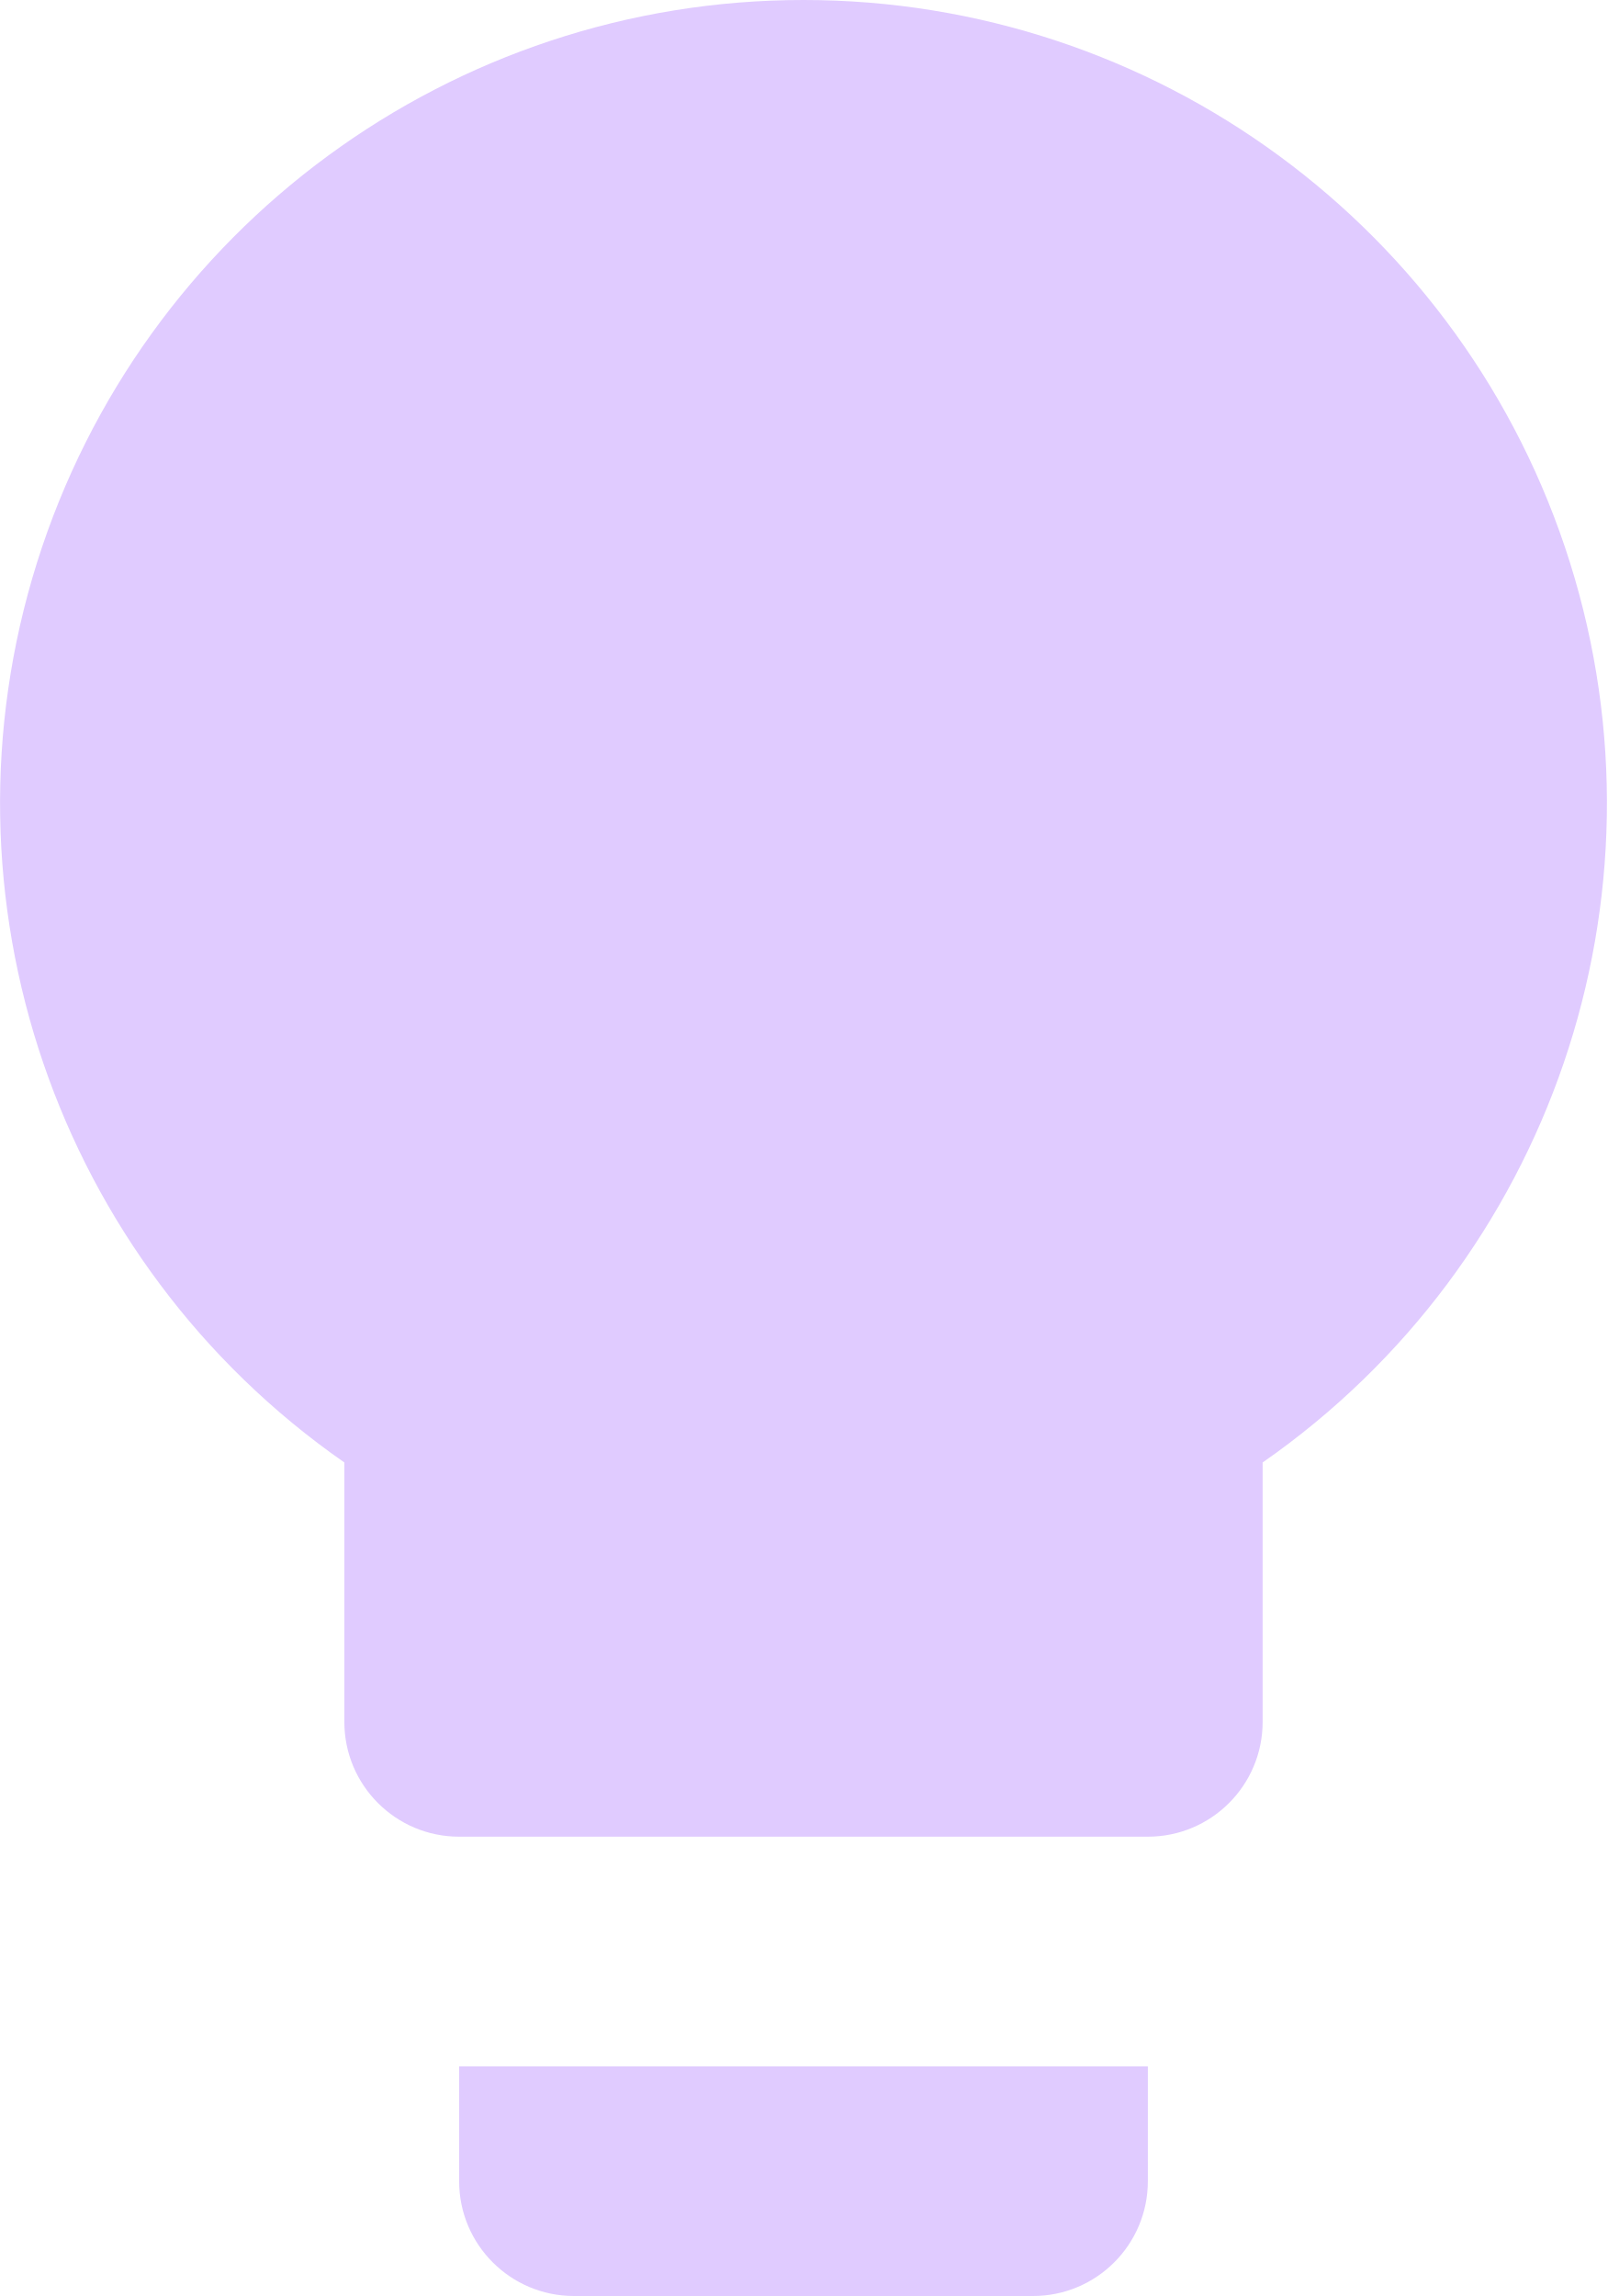
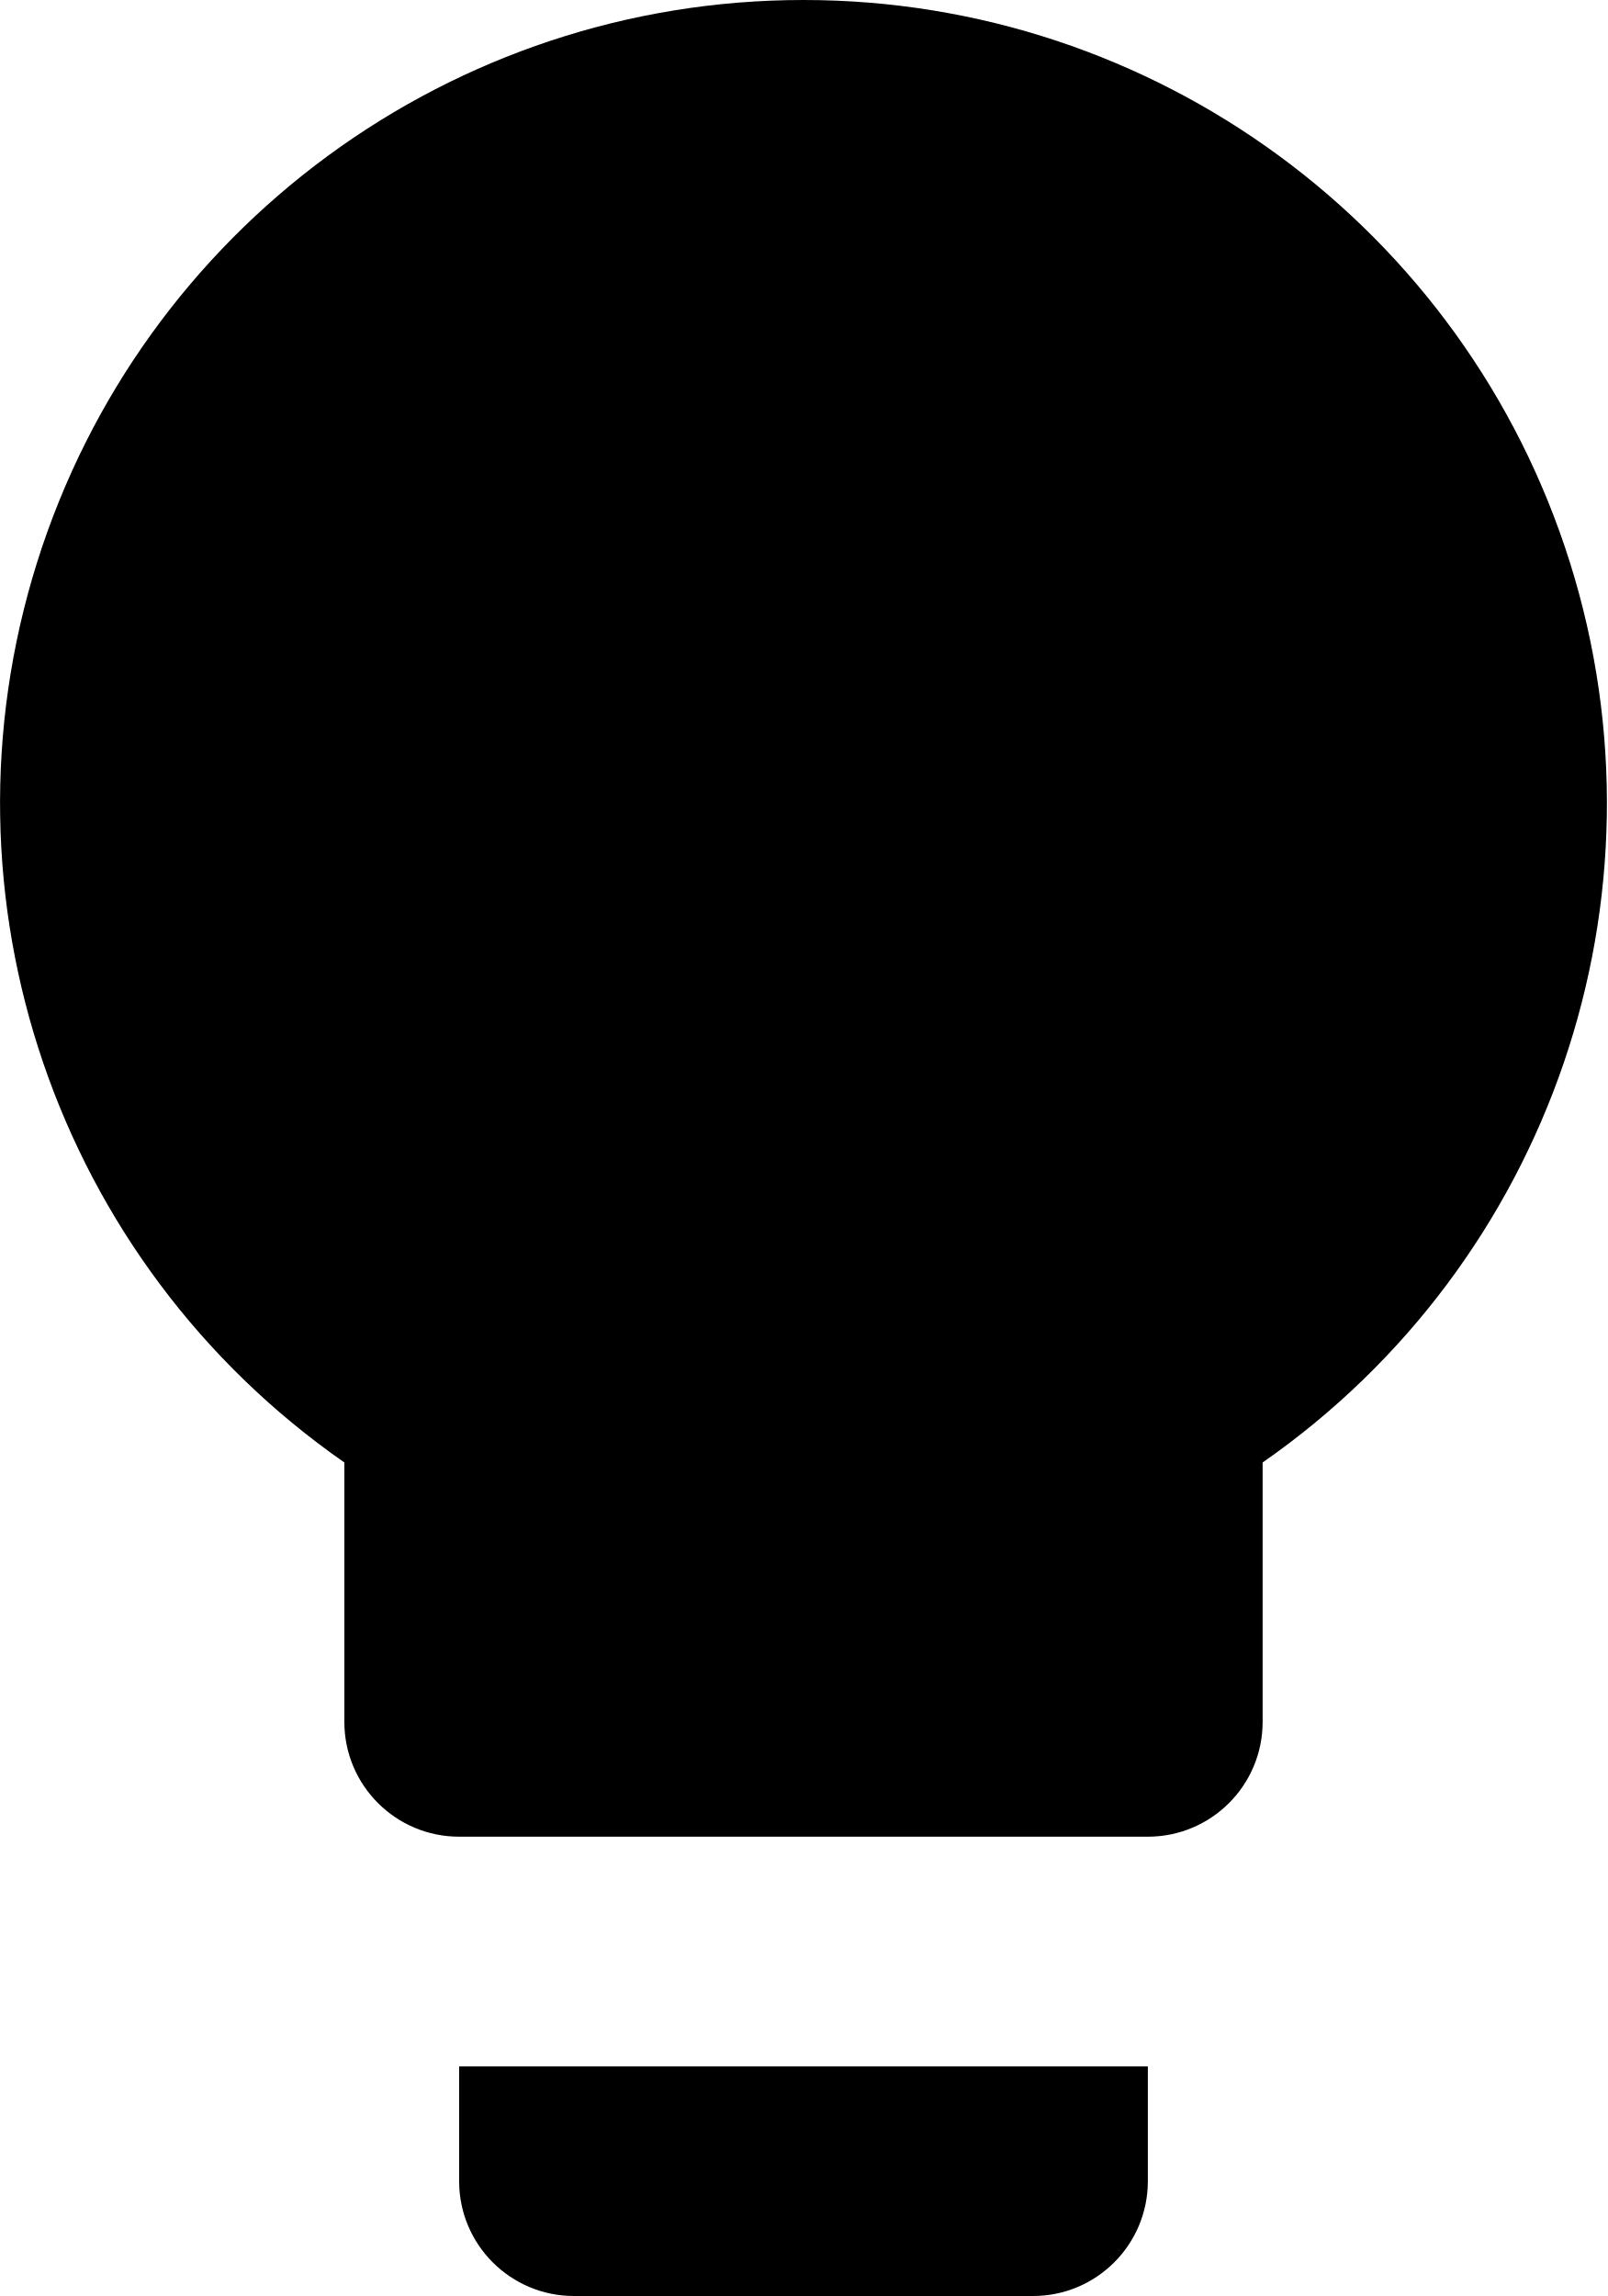
<svg xmlns="http://www.w3.org/2000/svg" width="11.369" height="16.241" viewBox="0 0 11.369 16.241">
-   <path id="lightbulb" d="M10.684,2A5.682,5.682,0,0,0,7.436,12.345v1.835a.812.812,0,0,0,.812.812H13.12a.812.812,0,0,0,.812-.812V12.345A5.682,5.682,0,0,0,10.684,2M8.248,17.429a.812.812,0,0,0,.812.812h3.248a.812.812,0,0,0,.812-.812v-.812H8.248Z" transform="translate(-5 -2)" fill="#e0cbff" />
+   <path id="lightbulb" d="M10.684,2A5.682,5.682,0,0,0,7.436,12.345v1.835a.812.812,0,0,0,.812.812H13.12a.812.812,0,0,0,.812-.812V12.345A5.682,5.682,0,0,0,10.684,2M8.248,17.429a.812.812,0,0,0,.812.812h3.248a.812.812,0,0,0,.812-.812v-.812H8.248Z" transform="translate(-5 -2)" />
</svg>
